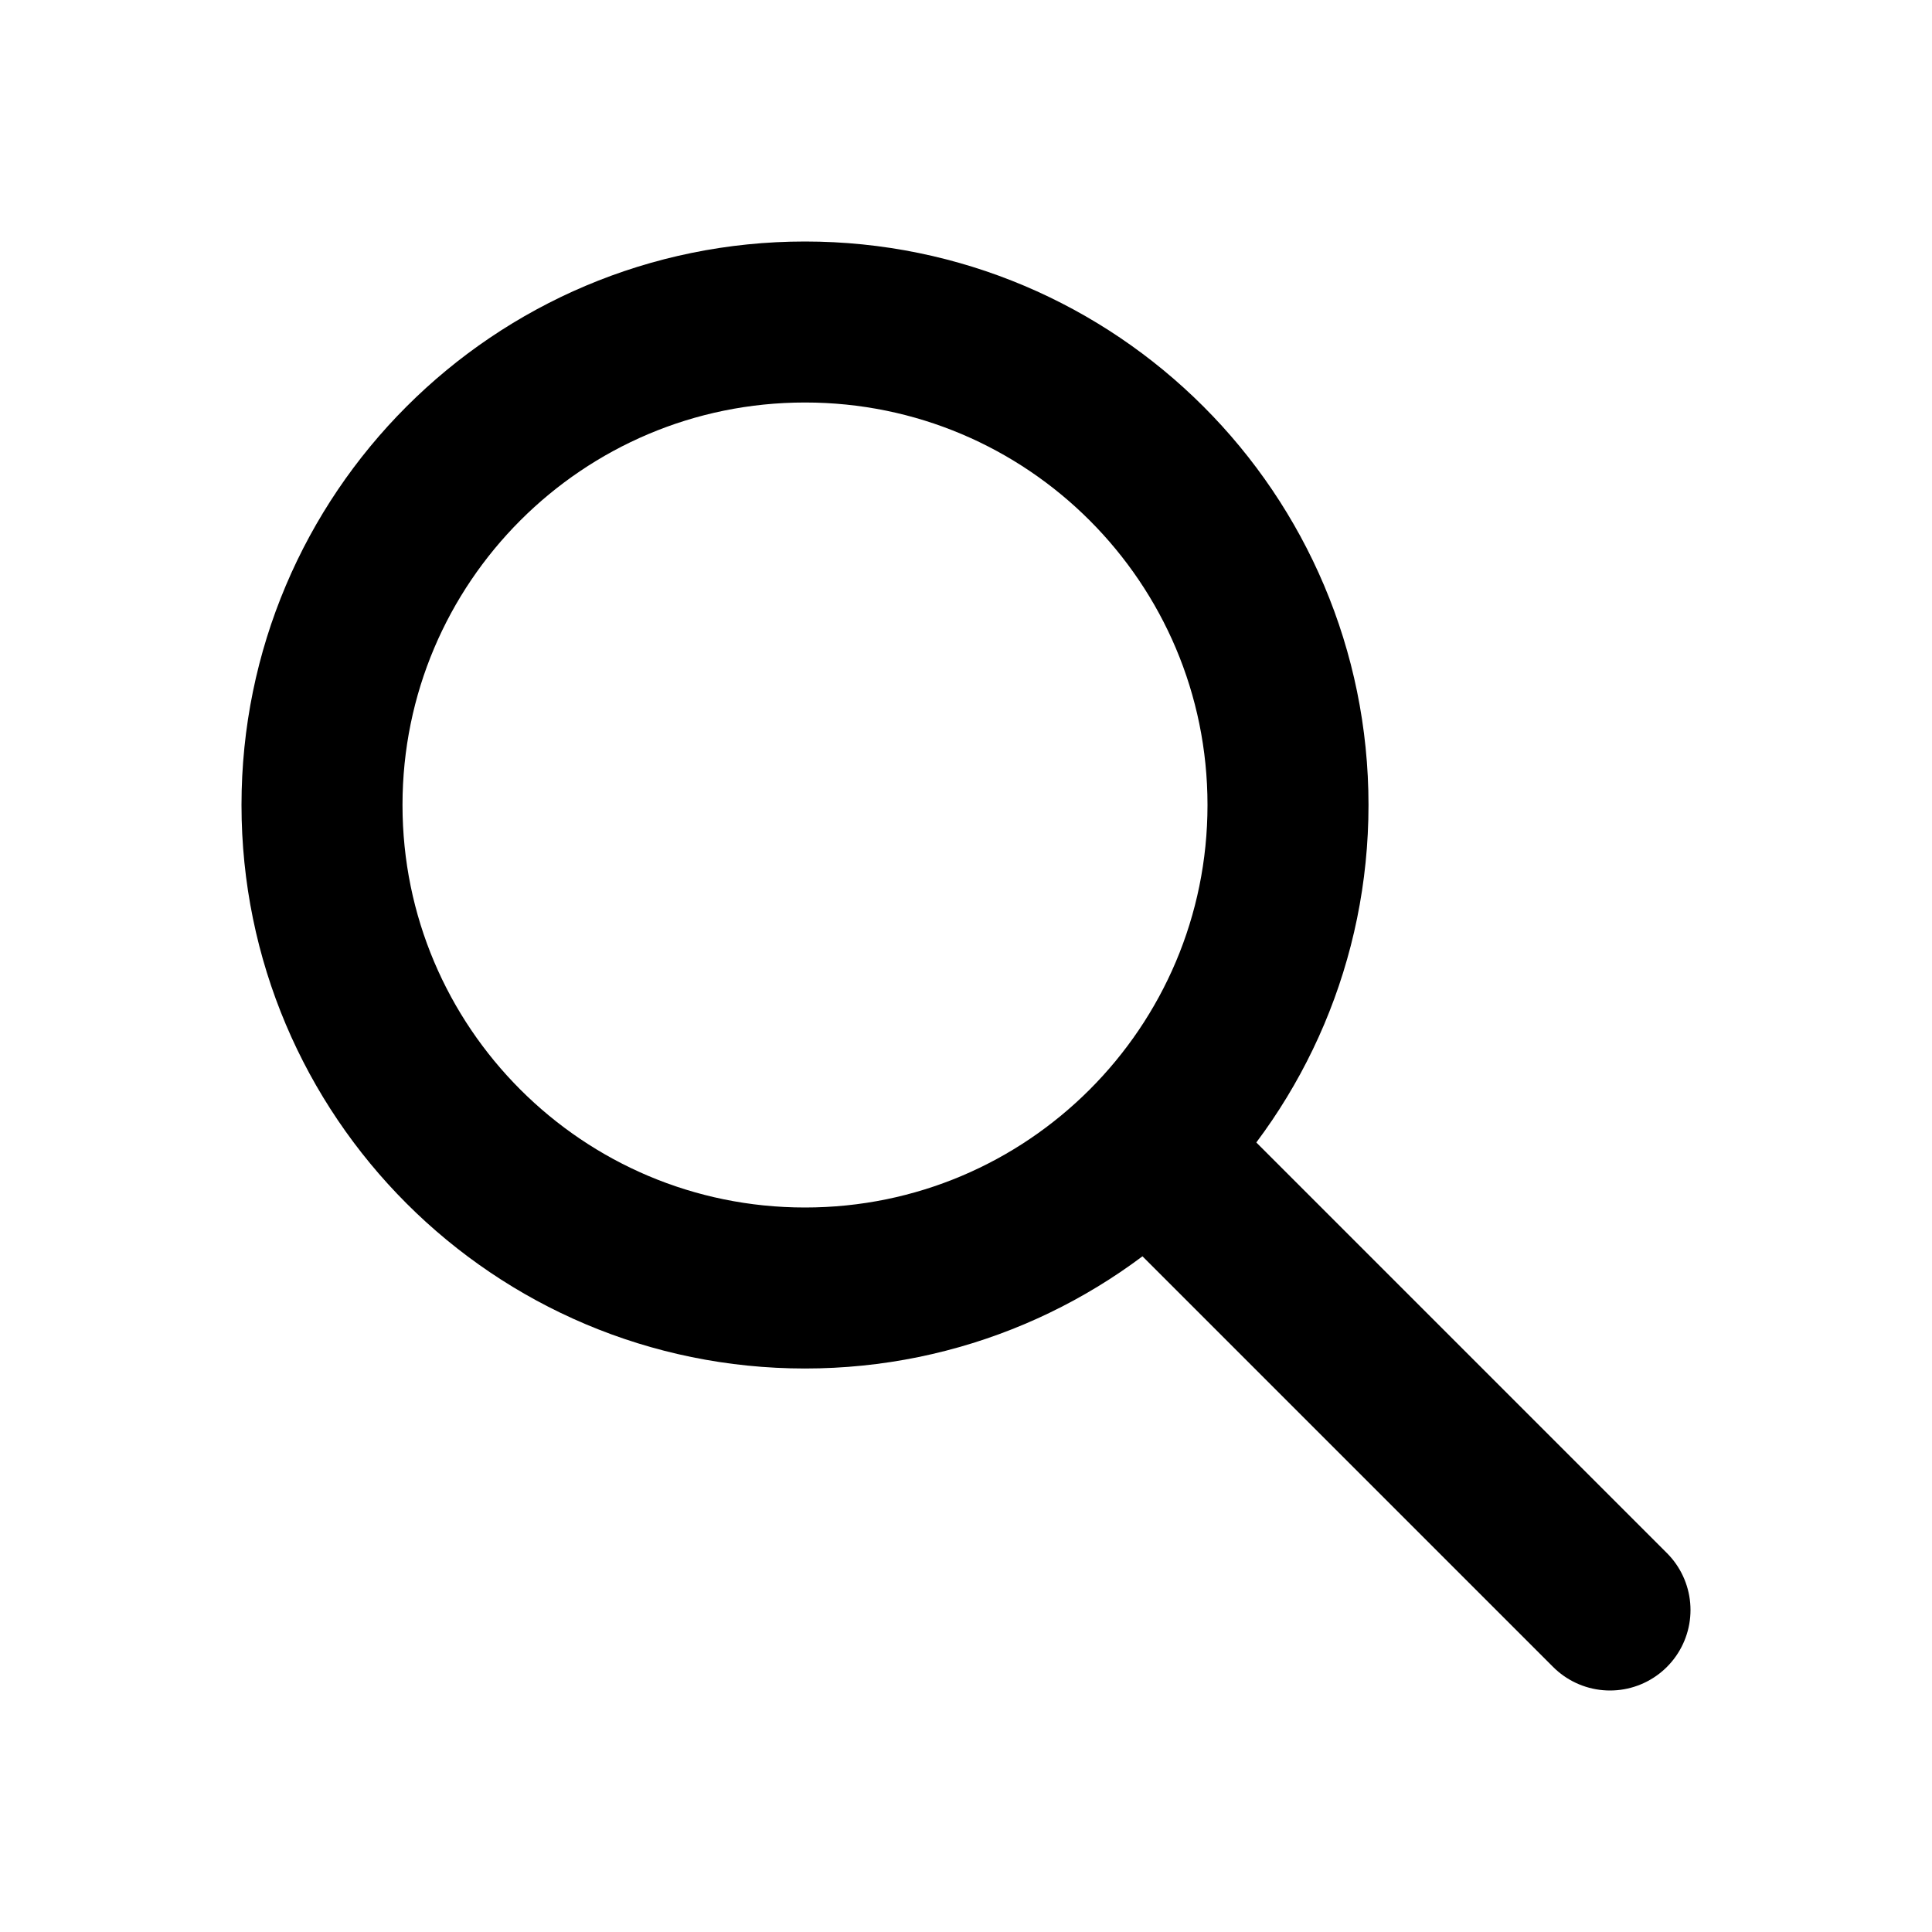
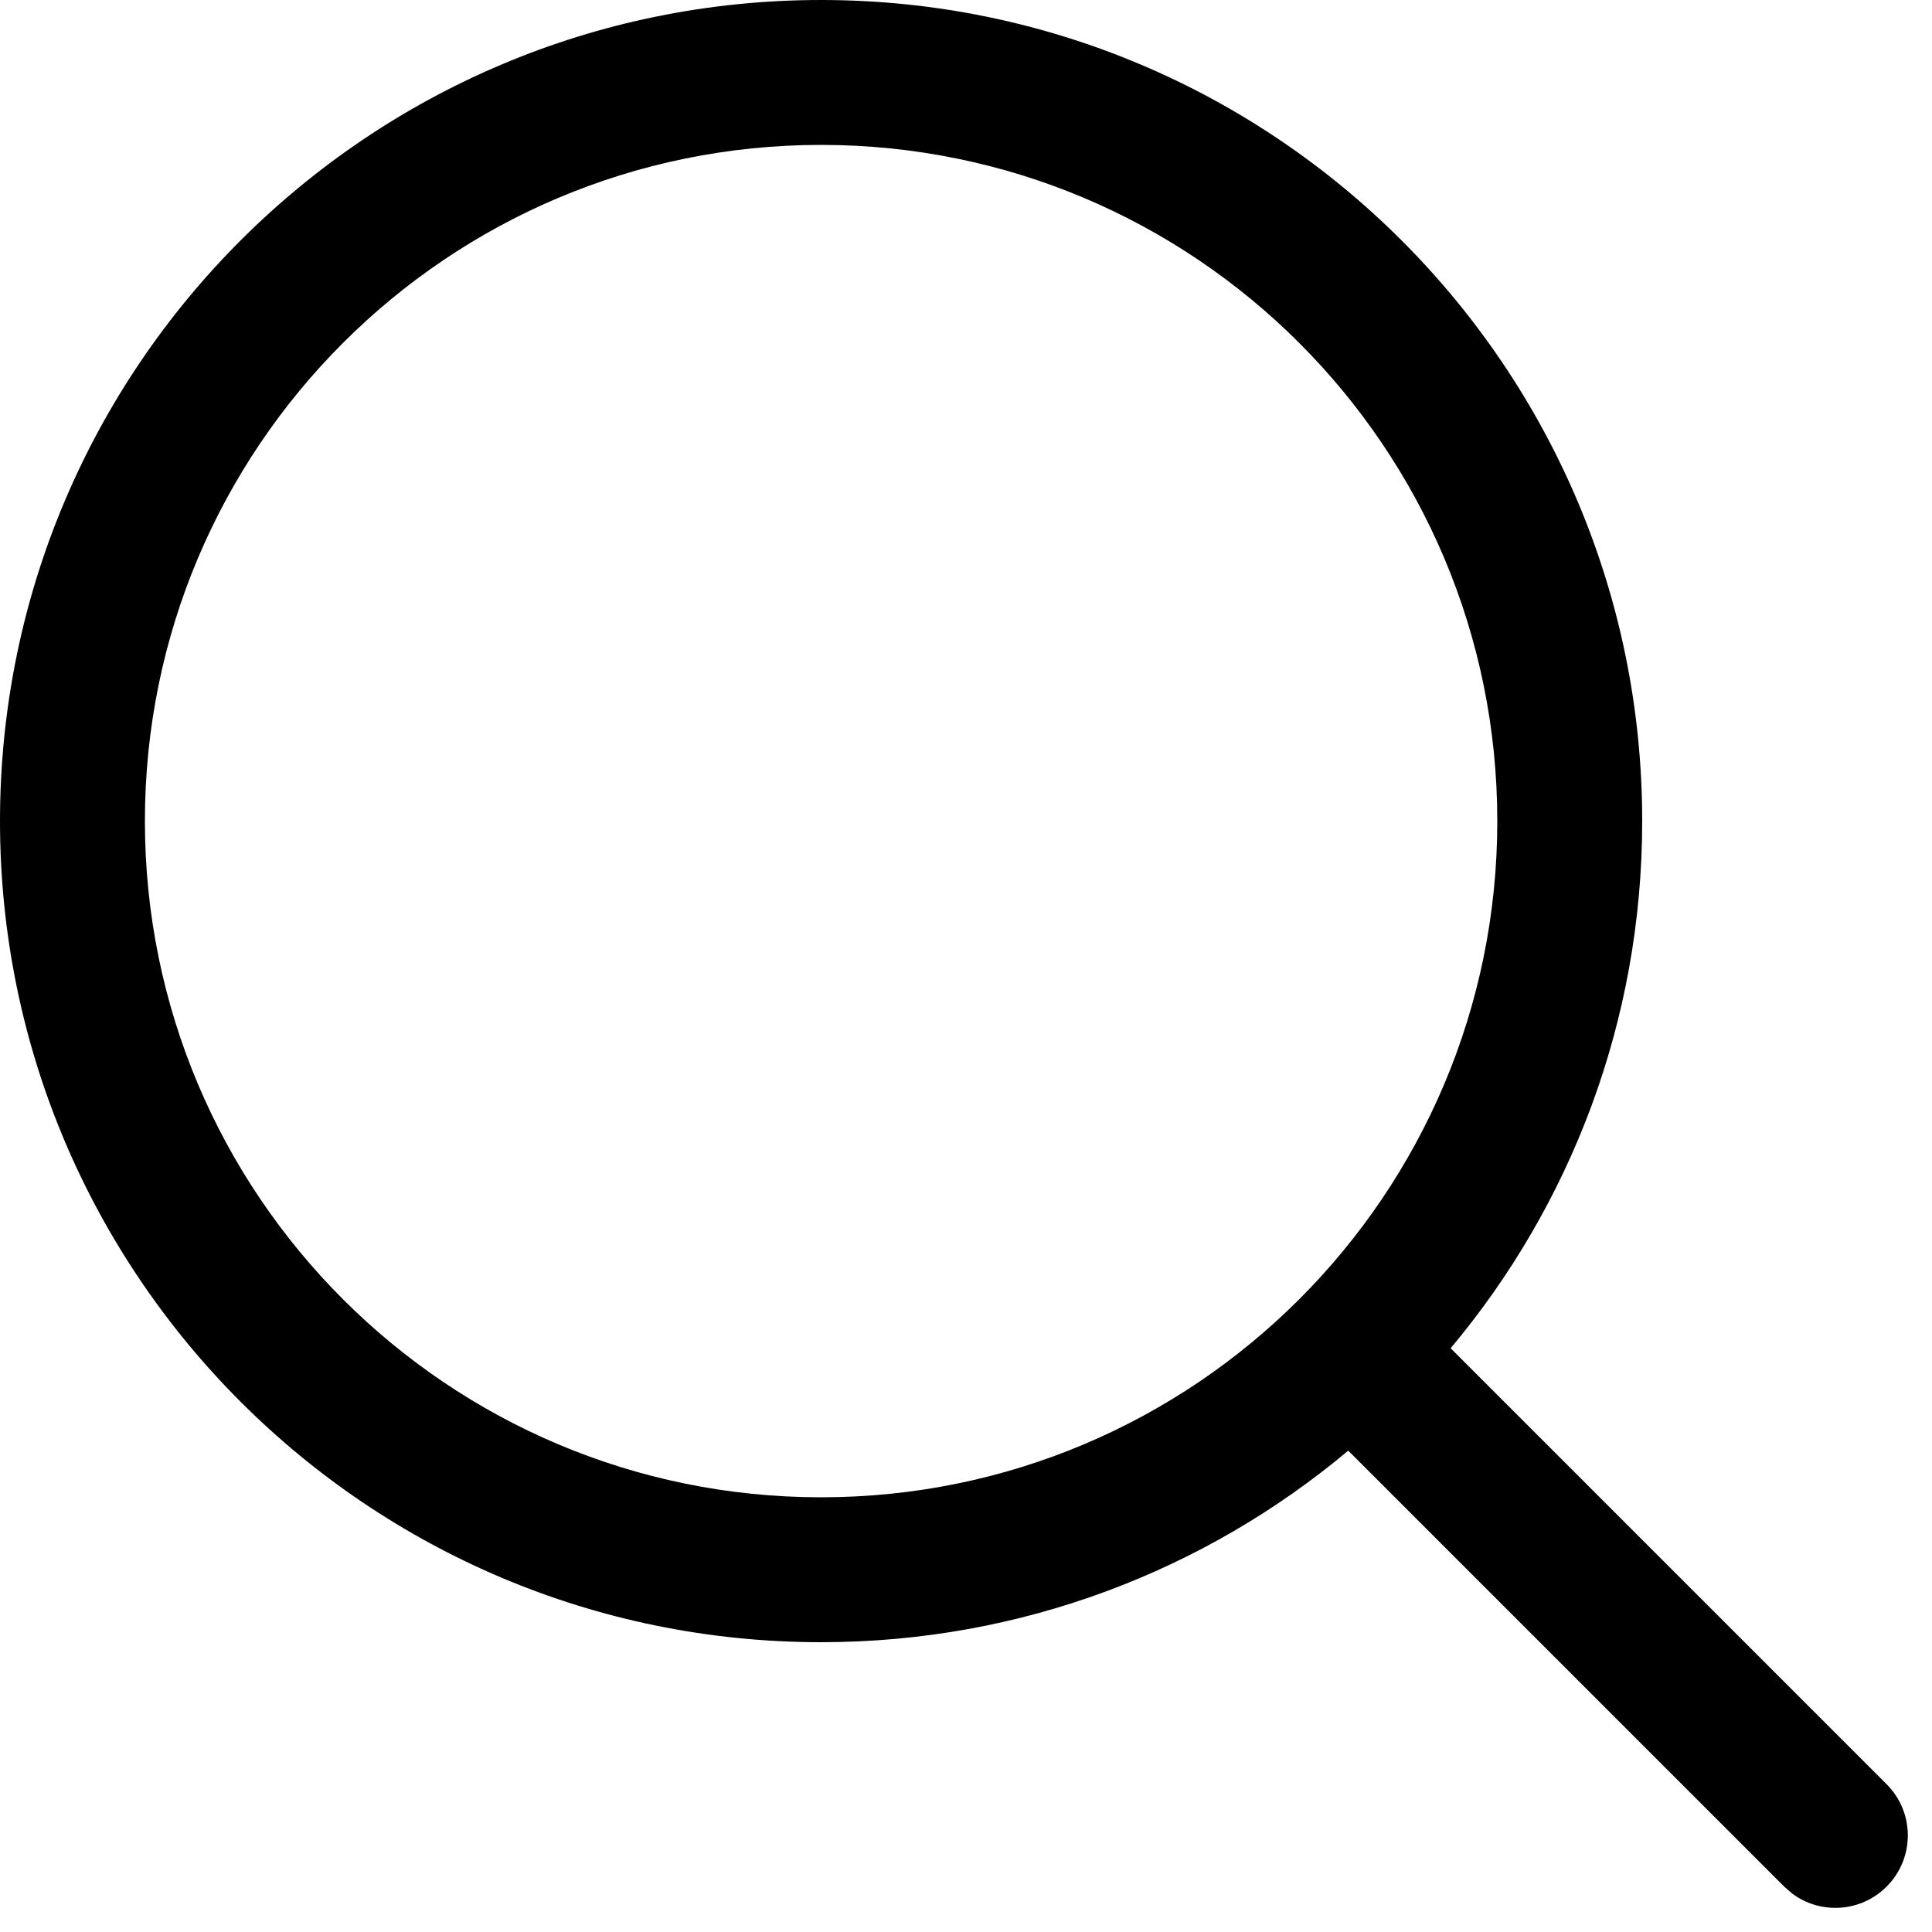
- <svg xmlns="http://www.w3.org/2000/svg" width="24" height="24" viewBox="0 0 24 24" fill="none">
-   <path d="M14.412 14.412L20 20" stroke="black" stroke-width="2" stroke-linecap="round" />
-   <path fill-rule="evenodd" clip-rule="evenodd" d="M10 16C13.314 16 16 13.314 16 10C16 6.686 13.314 4 10 4C6.686 4 4 6.686 4 10C4 13.314 6.686 16 10 16Z" stroke="black" stroke-width="2" />
+ <svg xmlns="http://www.w3.org/2000/svg" width="20" height="20" viewBox="0 0 20 20" fill="none">
+   <path fill-rule="evenodd" clip-rule="evenodd" d="M8.5 0C13.194 0 17 3.806 17 8.5C17 10.577 16.255 12.48 15.017 13.957L19.53 18.47C19.823 18.763 19.823 19.237 19.53 19.53C19.264 19.797 18.847 19.821 18.554 19.603L18.47 19.53L13.957 15.017C12.48 16.255 10.577 17 8.5 17C3.806 17 0 13.194 0 8.5C0 3.806 3.806 0 8.5 0ZM8.5 1.5C4.634 1.5 1.5 4.634 1.5 8.5C1.5 12.366 4.634 15.5 8.5 15.5C12.366 15.5 15.5 12.366 15.5 8.5C15.5 4.634 12.366 1.5 8.5 1.5Z" fill="black" />
</svg>
